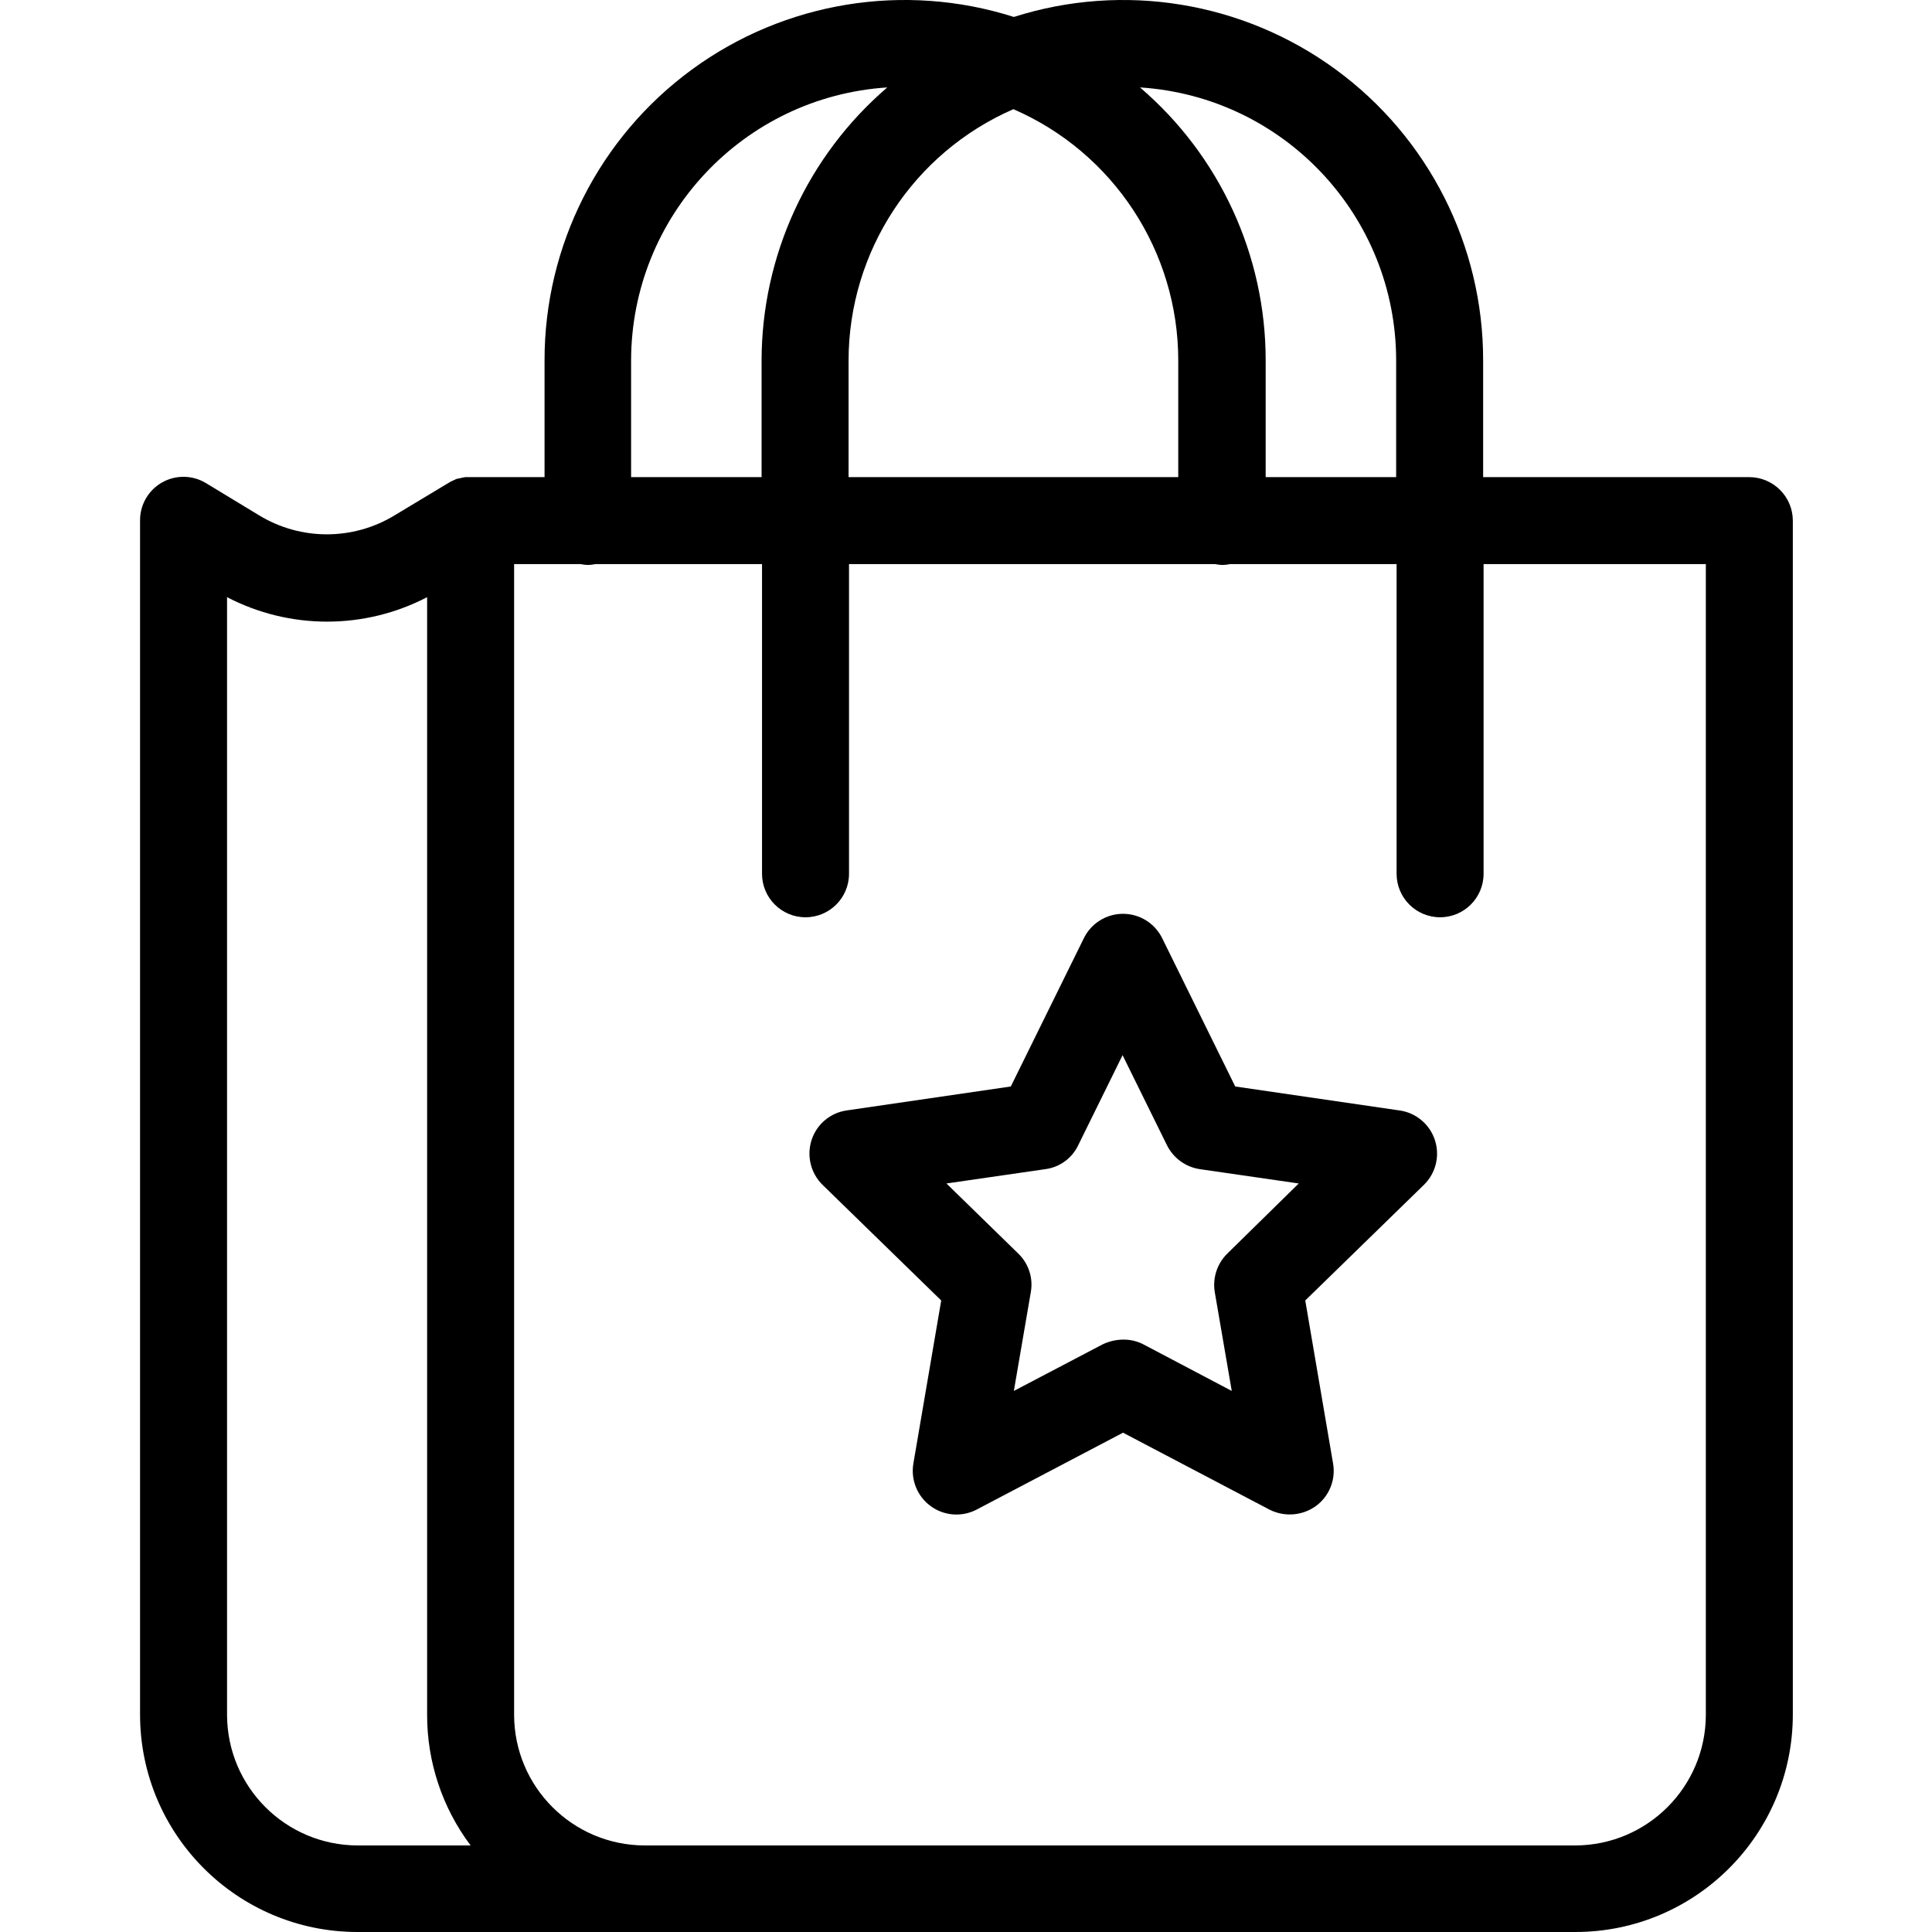
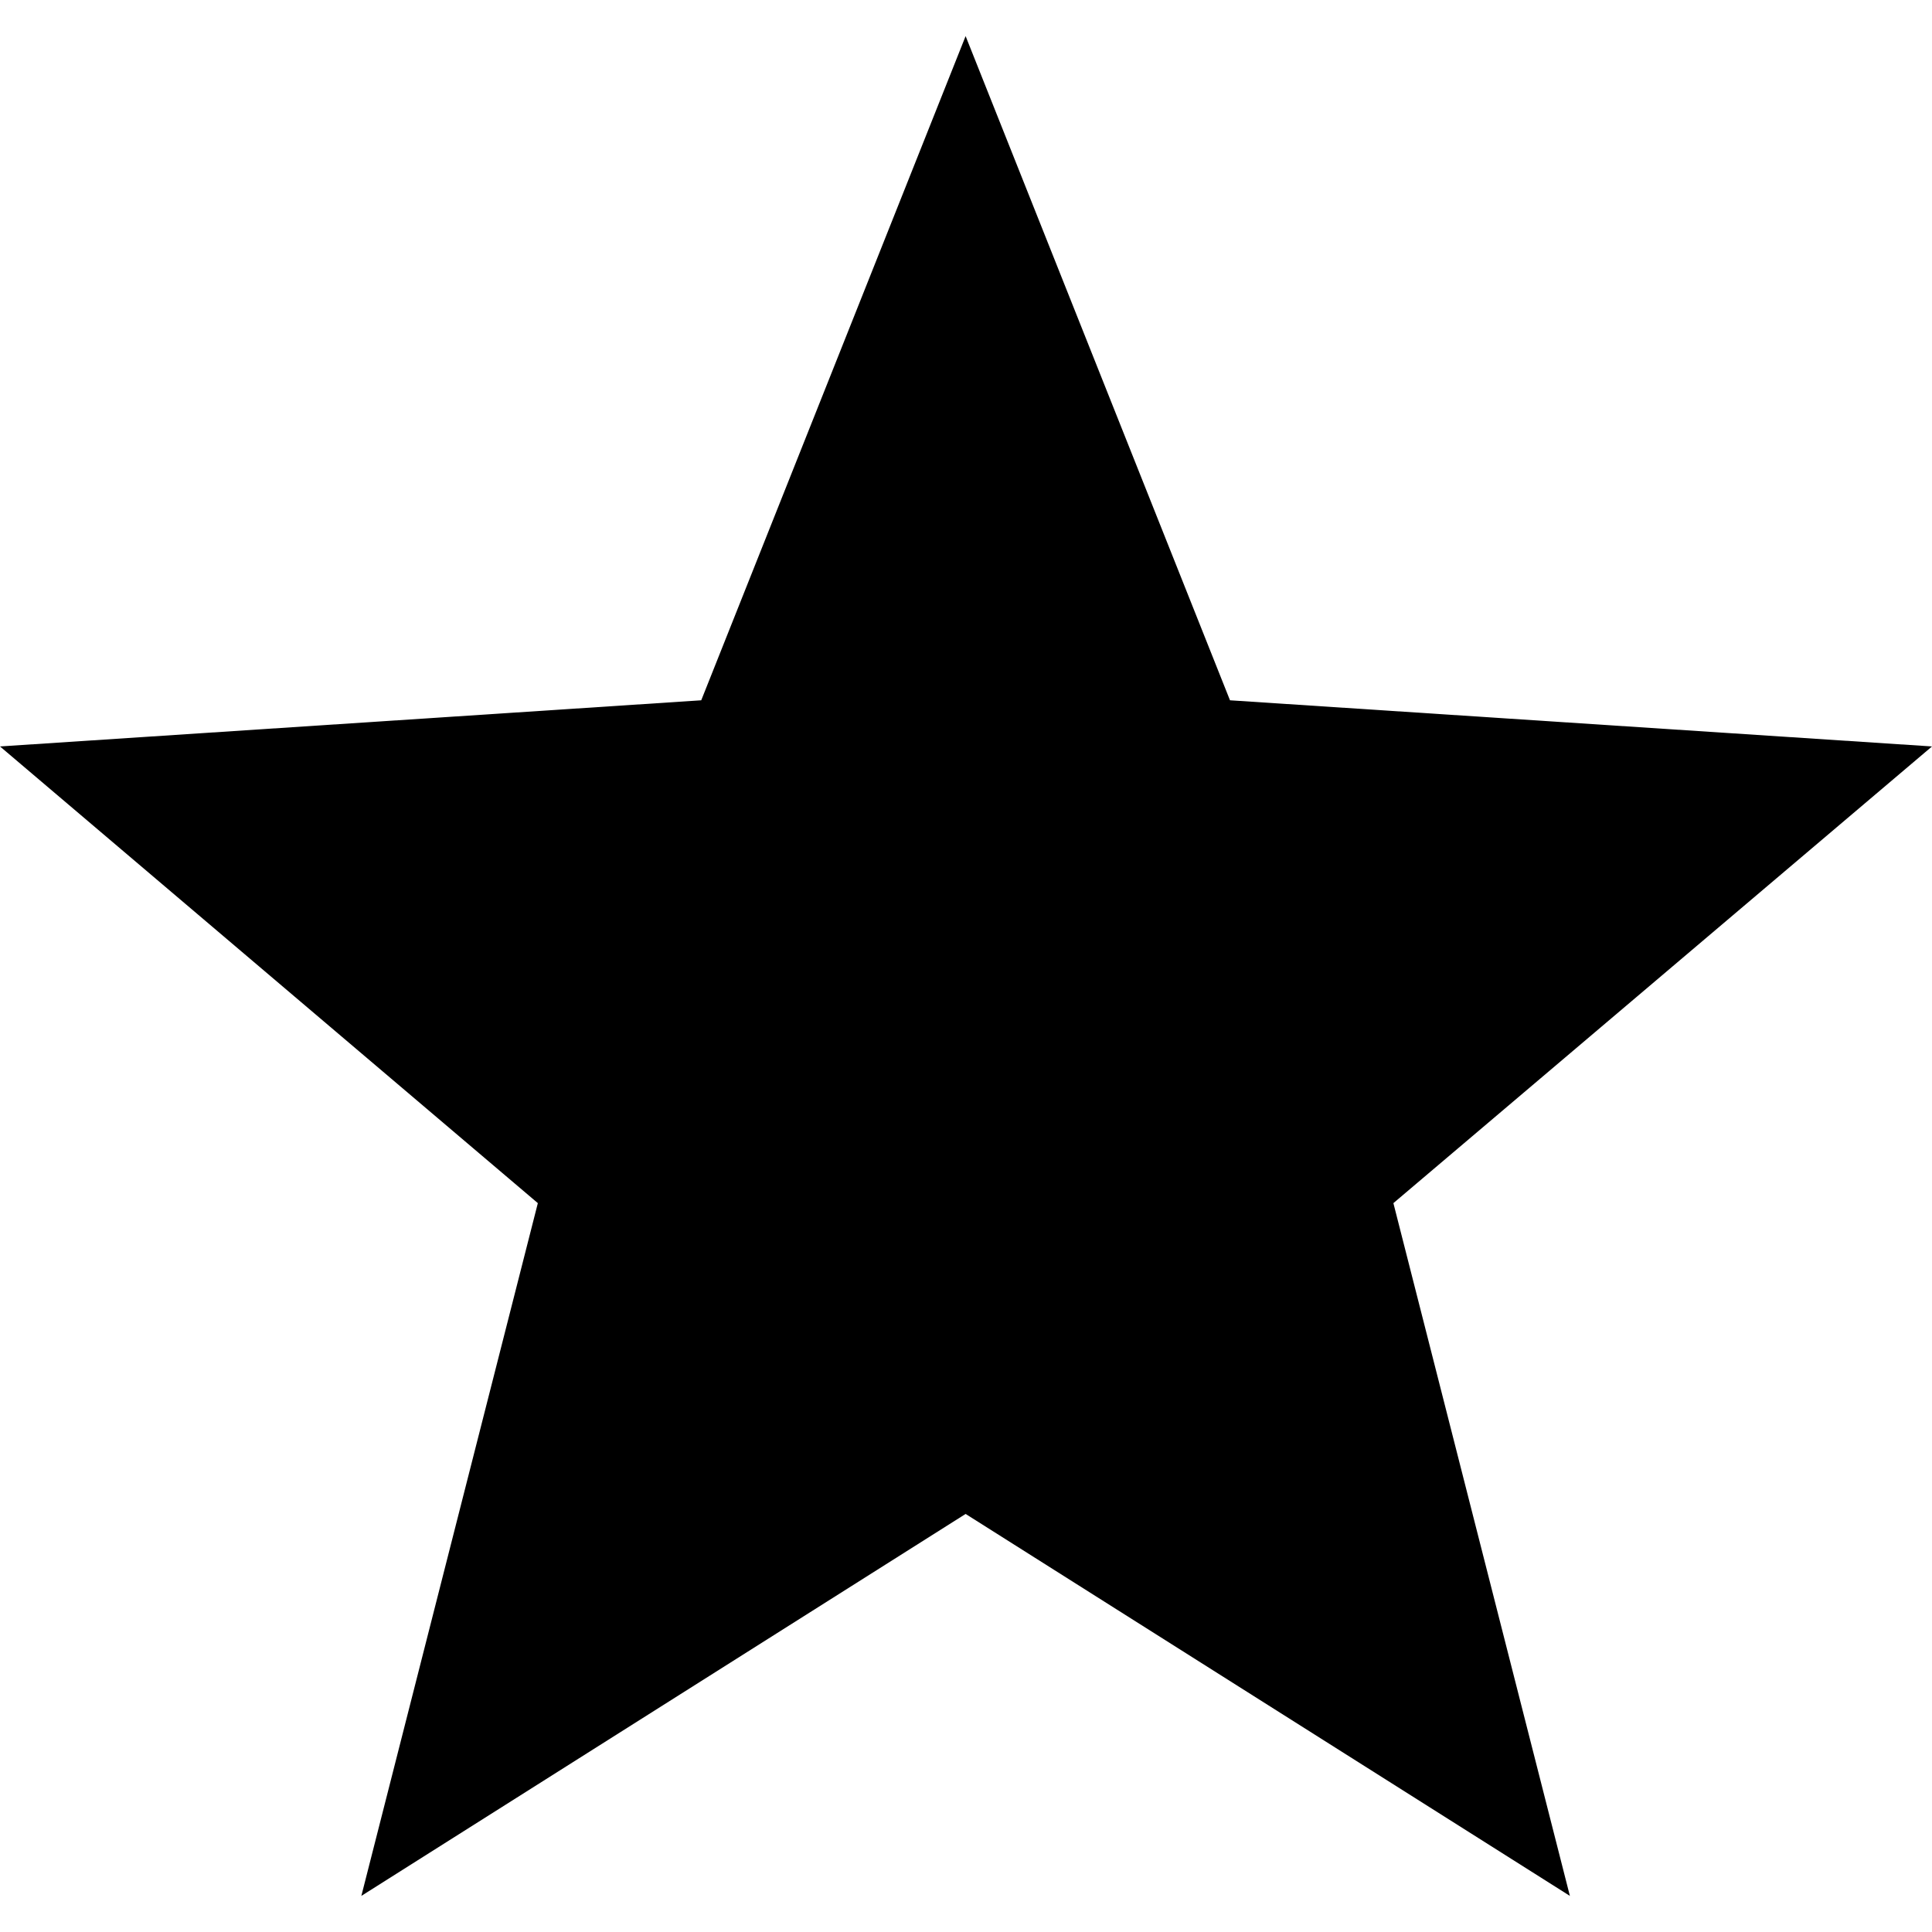
- <svg xmlns="http://www.w3.org/2000/svg" height="444pt" viewBox="-32 0 444 444.2" width="444pt">
-   <path d="m289.602 255.301-37.703-5.5-16.797-34.102c-1.691-3.43-5.18-5.598-9-5.598-3.824 0-7.312 2.168-9 5.598l-16.801 34.102-37.699 5.5c-3.781.531-6.926 3.172-8.102 6.801-1.18 3.629-.211 7.613 2.5 10.297l27.301 26.602-6.402 37.5c-.633 3.75.906 7.535 3.977 9.781s7.145 2.562 10.523.82l33.703-17.703 33.699 17.703c3.41 1.715 7.484 1.406 10.598-.801 3.094-2.238 4.645-6.039 4-9.801l-6.398-37.5 27.301-26.602c2.734-2.684 3.703-6.691 2.488-10.328-1.211-3.637-4.391-6.266-8.188-6.77zm-39.5 32.898c-2.367 2.312-3.449 5.637-2.902 8.902l3.902 22.699-20.301-10.699c-1.453-.754-3.066-1.129-4.699-1.102-1.629.02-3.234.395-4.703 1.102l-20.398 10.699 3.898-22.699c.586-3.266-.504-6.605-2.898-8.902l-16.5-16.098 22.801-3.301c3.266-.449 6.09-2.52 7.5-5.5l10.199-20.699 10.199 20.699c1.461 2.941 4.254 4.992 7.5 5.5l22.801 3.301zm0 0" />
-   <path d="m370.102 109.699h-61.203v-26.801c.039-26.43-12.551-51.293-33.879-66.91-21.328-15.613-48.832-20.105-74.02-12.09-25.188-8.016-52.691-3.523-74.02 12.09-21.328 15.617-33.914 40.48-33.879 66.91v26.801h-18.203c-.199 0-.398.102-.598.102-.102 0-.301.098-.402.098-.199 0-.297.102-.5.102-.199 0-.297.102-.5.102-.148.023-.289.094-.398.199-.199.098-.301.098-.5.199-.102.102-.199.102-.398.199-.18.078-.348.18-.5.301-.102 0-.102.102-.203.102l-12.297 7.398c-9.559 5.801-21.547 5.801-31.102 0l-12.199-7.398c-3.078-1.891-6.938-1.969-10.09-.207-3.156 1.766-5.109 5.094-5.109 8.707v274.598c.008 27.609 22.387 49.992 50 50h280c27.609-.008 49.988-22.391 50-50v-274.5c-.016-5.516-4.484-9.984-10-10zm-81.203-26.801v26.801h-30v-26.801c.02-24.152-10.543-47.102-28.898-62.797 33.121 2.125 58.898 29.609 58.898 62.797zm-125.898 26.801v-26.801c.02-25.086 14.898-47.777 37.898-57.797 23.02 9.996 37.91 32.703 37.902 57.797v26.801zm-50-26.801c.035-33.176 25.793-60.641 58.898-62.797-18.316 15.727-28.871 38.656-28.898 62.797v26.801h-30zm-92.898 311.402v-257c14.414 7.5 31.582 7.5 46 0v257c-.012 10.82 3.496 21.352 10 30h-26c-16.551-.051-29.953-13.453-30-30zm340 0c-.051 16.547-13.453 29.949-30 30h-214c-16.551-.051-29.953-13.453-30-30v-264.602h15.297c.559.121 1.129.191 1.703.199.57-.016 1.141-.082 1.699-.199h38.301v71.199c0 5.523 4.477 10 10 10 5.52 0 10-4.477 10-10v-71.199h84.199c.559.121 1.129.191 1.699.199.57-.016 1.141-.082 1.699-.199h38.301v71.199c0 5.523 4.477 10 10 10s10-4.477 10-10v-71.199h51.102zm0 0" />
+ <svg xmlns="http://www.w3.org/2000/svg" version="1.1" id="Capa_1" x="0px" y="0px" viewBox="0 0 512 512" style="enable-background:new 0 0 512 512;" xml:space="preserve">
+   <g>
+     <g>
+       <polygon points="512,197.816 325.961,185.585 255.898,9.569 185.835,185.585 0,197.816 142.534,318.842 95.762,502.431     255.898,401.21 416.035,502.431 369.263,318.842   " />
+     </g>
+   </g>
+   <g>
+ </g>
+   <g>
+ </g>
+   <g>
+ </g>
+   <g>
+ </g>
+   <g>
+ </g>
+   <g>
+ </g>
+   <g>
+ </g>
+   <g>
+ </g>
+   <g>
+ </g>
+   <g>
+ </g>
+   <g>
+ </g>
+   <g>
+ </g>
+   <g>
+ </g>
+   <g>
+ </g>
+   <g>
+ </g>
</svg>
